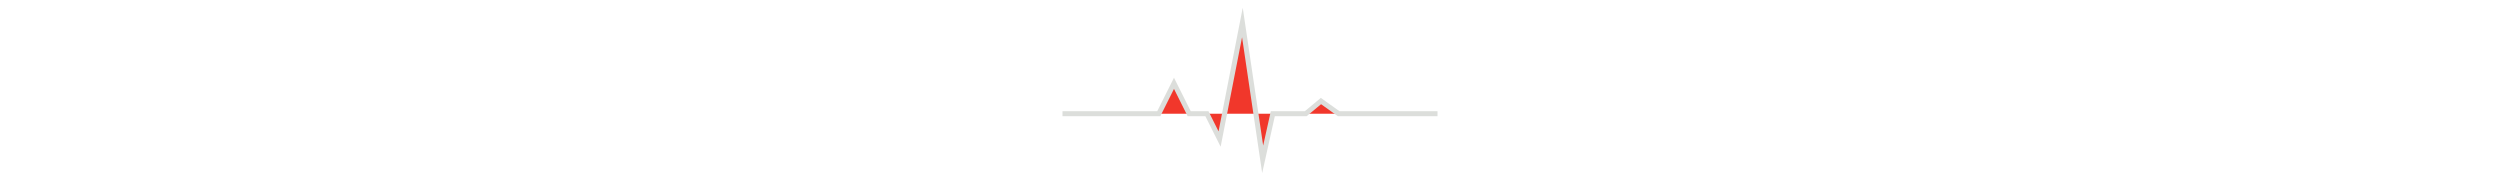
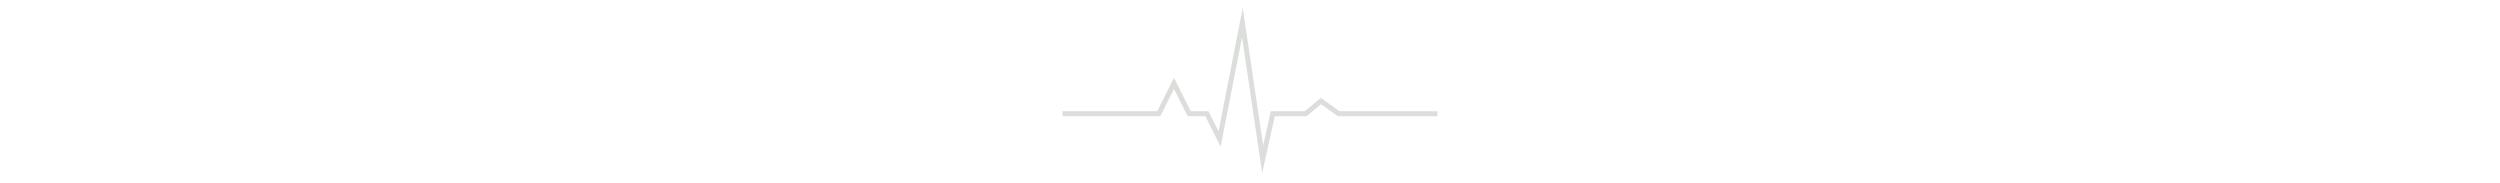
<svg xmlns="http://www.w3.org/2000/svg" version="1.0" x="0px" y="0px" width="1000px" height="73px" viewBox="0 0 150 73" enable-background="new 0 0 150 73" xml:space="preserve">
-   <polyline fill="#F1372B" stroke="#DCDEDB" stroke-width="2" stroke-miterlimit="10" points="0,45.486 38.514,45.486 44.595,33.324 50.676,45.486 57.771,45.486 62.838,55.622 71.959,9 80.067,63.729 84.122,45.486 97.297,45.486 103.379,40.419 110.473,45.486 150,45.486" />
+   <polyline fill="none" stroke="#DCDEDB" stroke-width="2" stroke-miterlimit="10" points="0,45.486 38.514,45.486 44.595,33.324 50.676,45.486 57.771,45.486 62.838,55.622 71.959,9 80.067,63.729 84.122,45.486 97.297,45.486 103.379,40.419 110.473,45.486 150,45.486" />
</svg>
